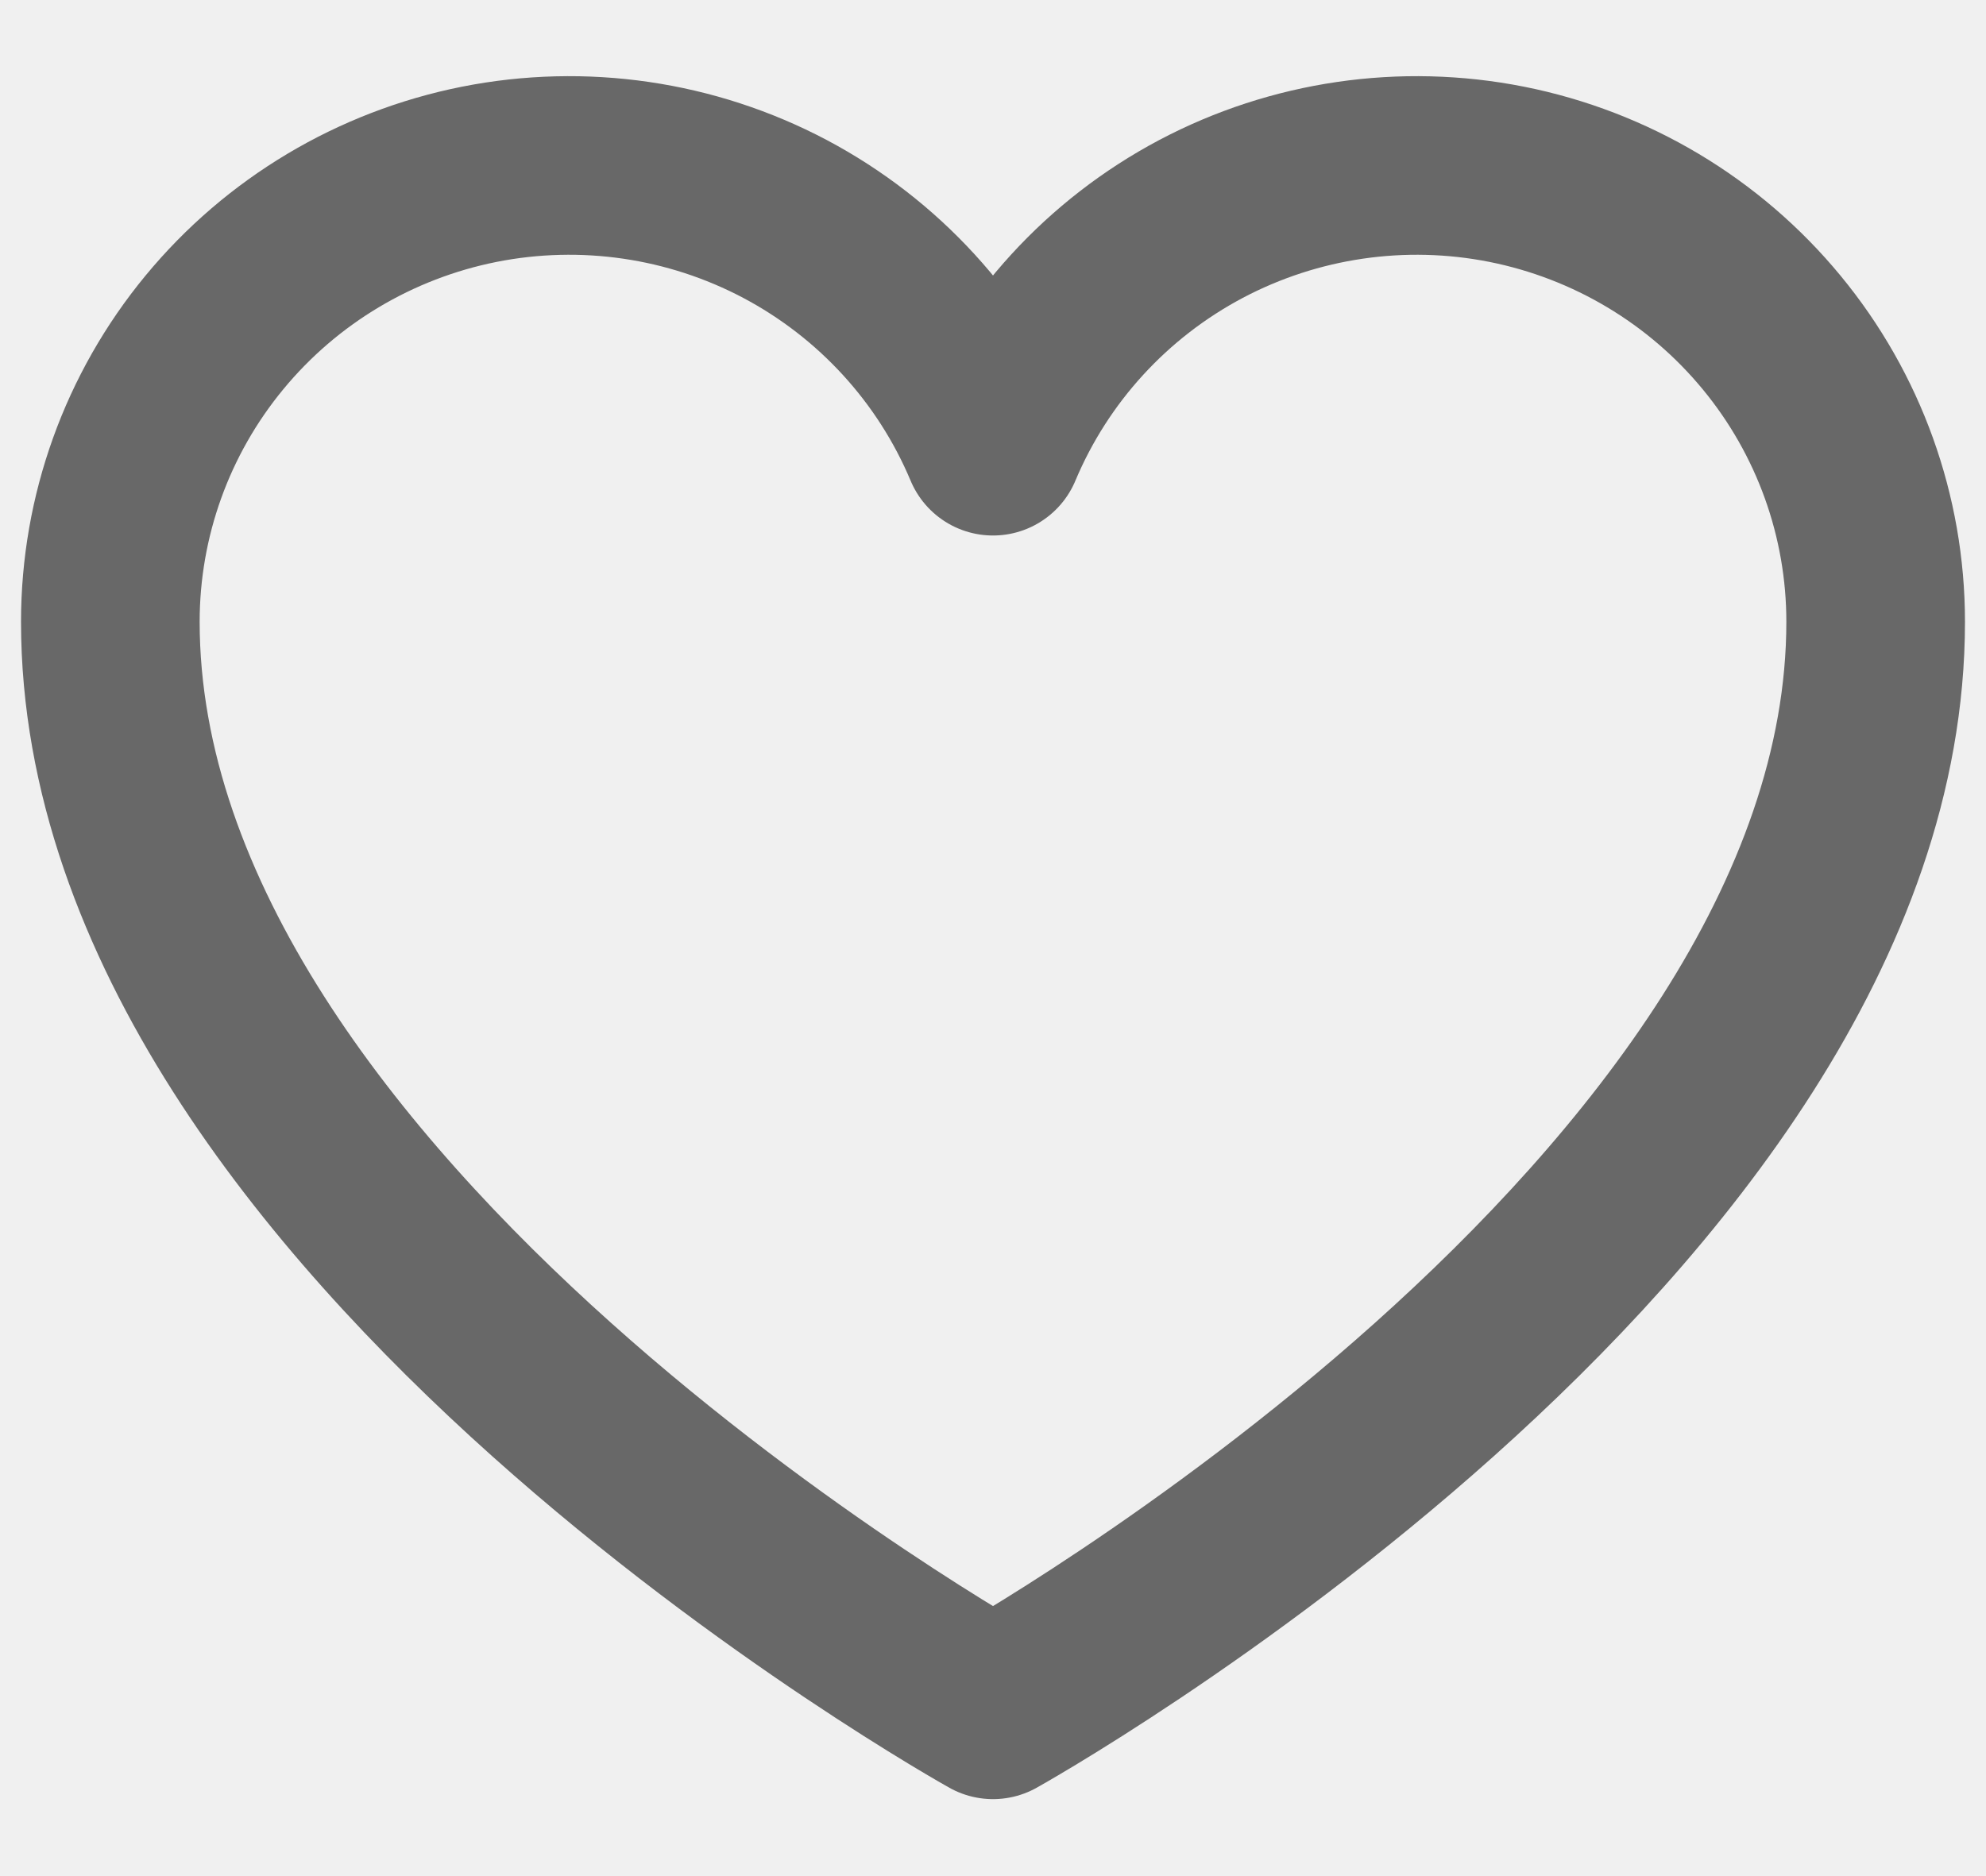
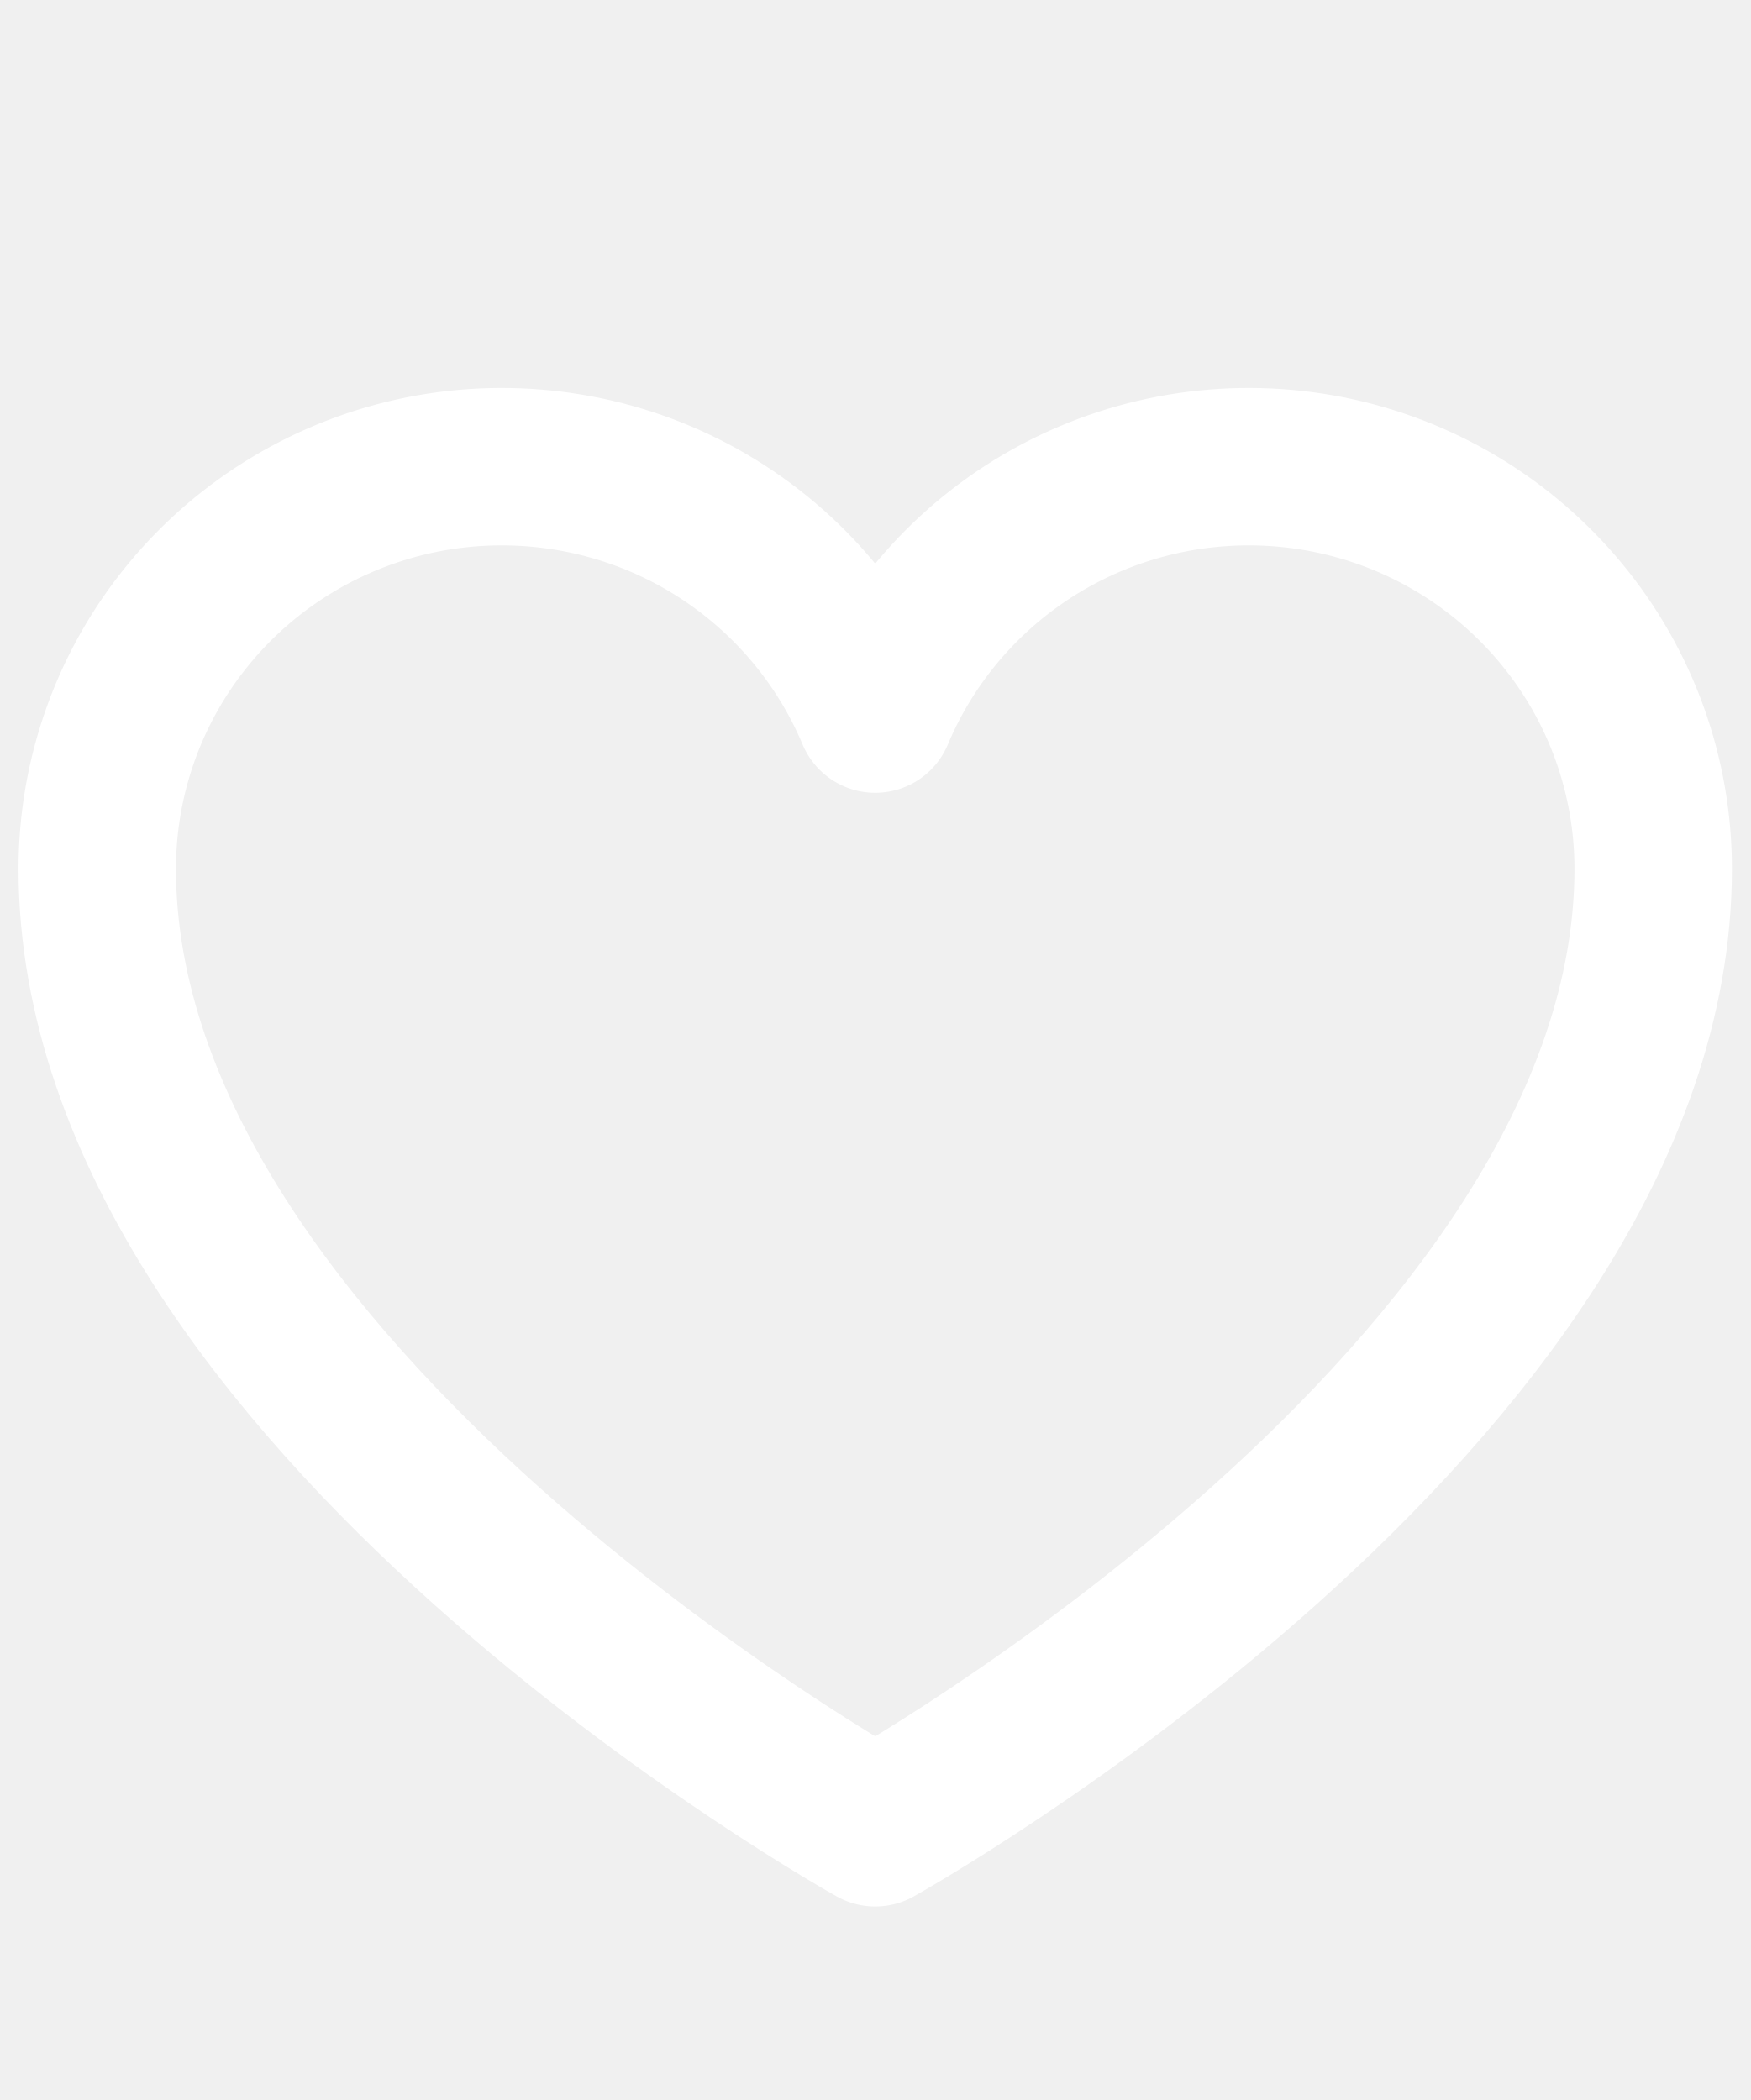
- <svg xmlns="http://www.w3.org/2000/svg" width="18" height="17" viewBox="0 0 18 17" fill="none">
-   <path d="M9 15.5C9 15.5 1 11.046 1 5.636C1 4.68 1.333 3.753 1.943 3.014C2.553 2.274 3.401 1.768 4.344 1.58C5.287 1.393 6.266 1.536 7.115 1.985C7.964 2.435 8.63 3.163 9 4.045C9.37 3.163 10.036 2.435 10.885 1.985C11.734 1.536 12.713 1.393 13.656 1.58C14.599 1.768 15.447 2.274 16.057 3.014C16.667 3.753 17 4.68 17 5.636C17 11.046 9 15.5 9 15.5Z" stroke="#686868" stroke-width="1.619" stroke-linecap="round" stroke-linejoin="round" />
+ <svg xmlns="http://www.w3.org/2000/svg" width="20" height="24" viewBox="0 0 18 15" fill="none">
+   <path d="M9 15.5C9 15.5 1 11.046 1 5.636C1 4.68 1.333 3.753 1.943 3.014C2.553 2.274 3.401 1.768 4.344 1.58C5.287 1.393 6.266 1.536 7.115 1.985C7.964 2.435 8.63 3.163 9 4.045C9.37 3.163 10.036 2.435 10.885 1.985C11.734 1.536 12.713 1.393 13.656 1.58C14.599 1.768 15.447 2.274 16.057 3.014C16.667 3.753 17 4.68 17 5.636C17 11.046 9 15.5 9 15.5Z" stroke="#FFFFFF" stroke-width="1.619" stroke-linecap="round" stroke-linejoin="round" />
</svg>
